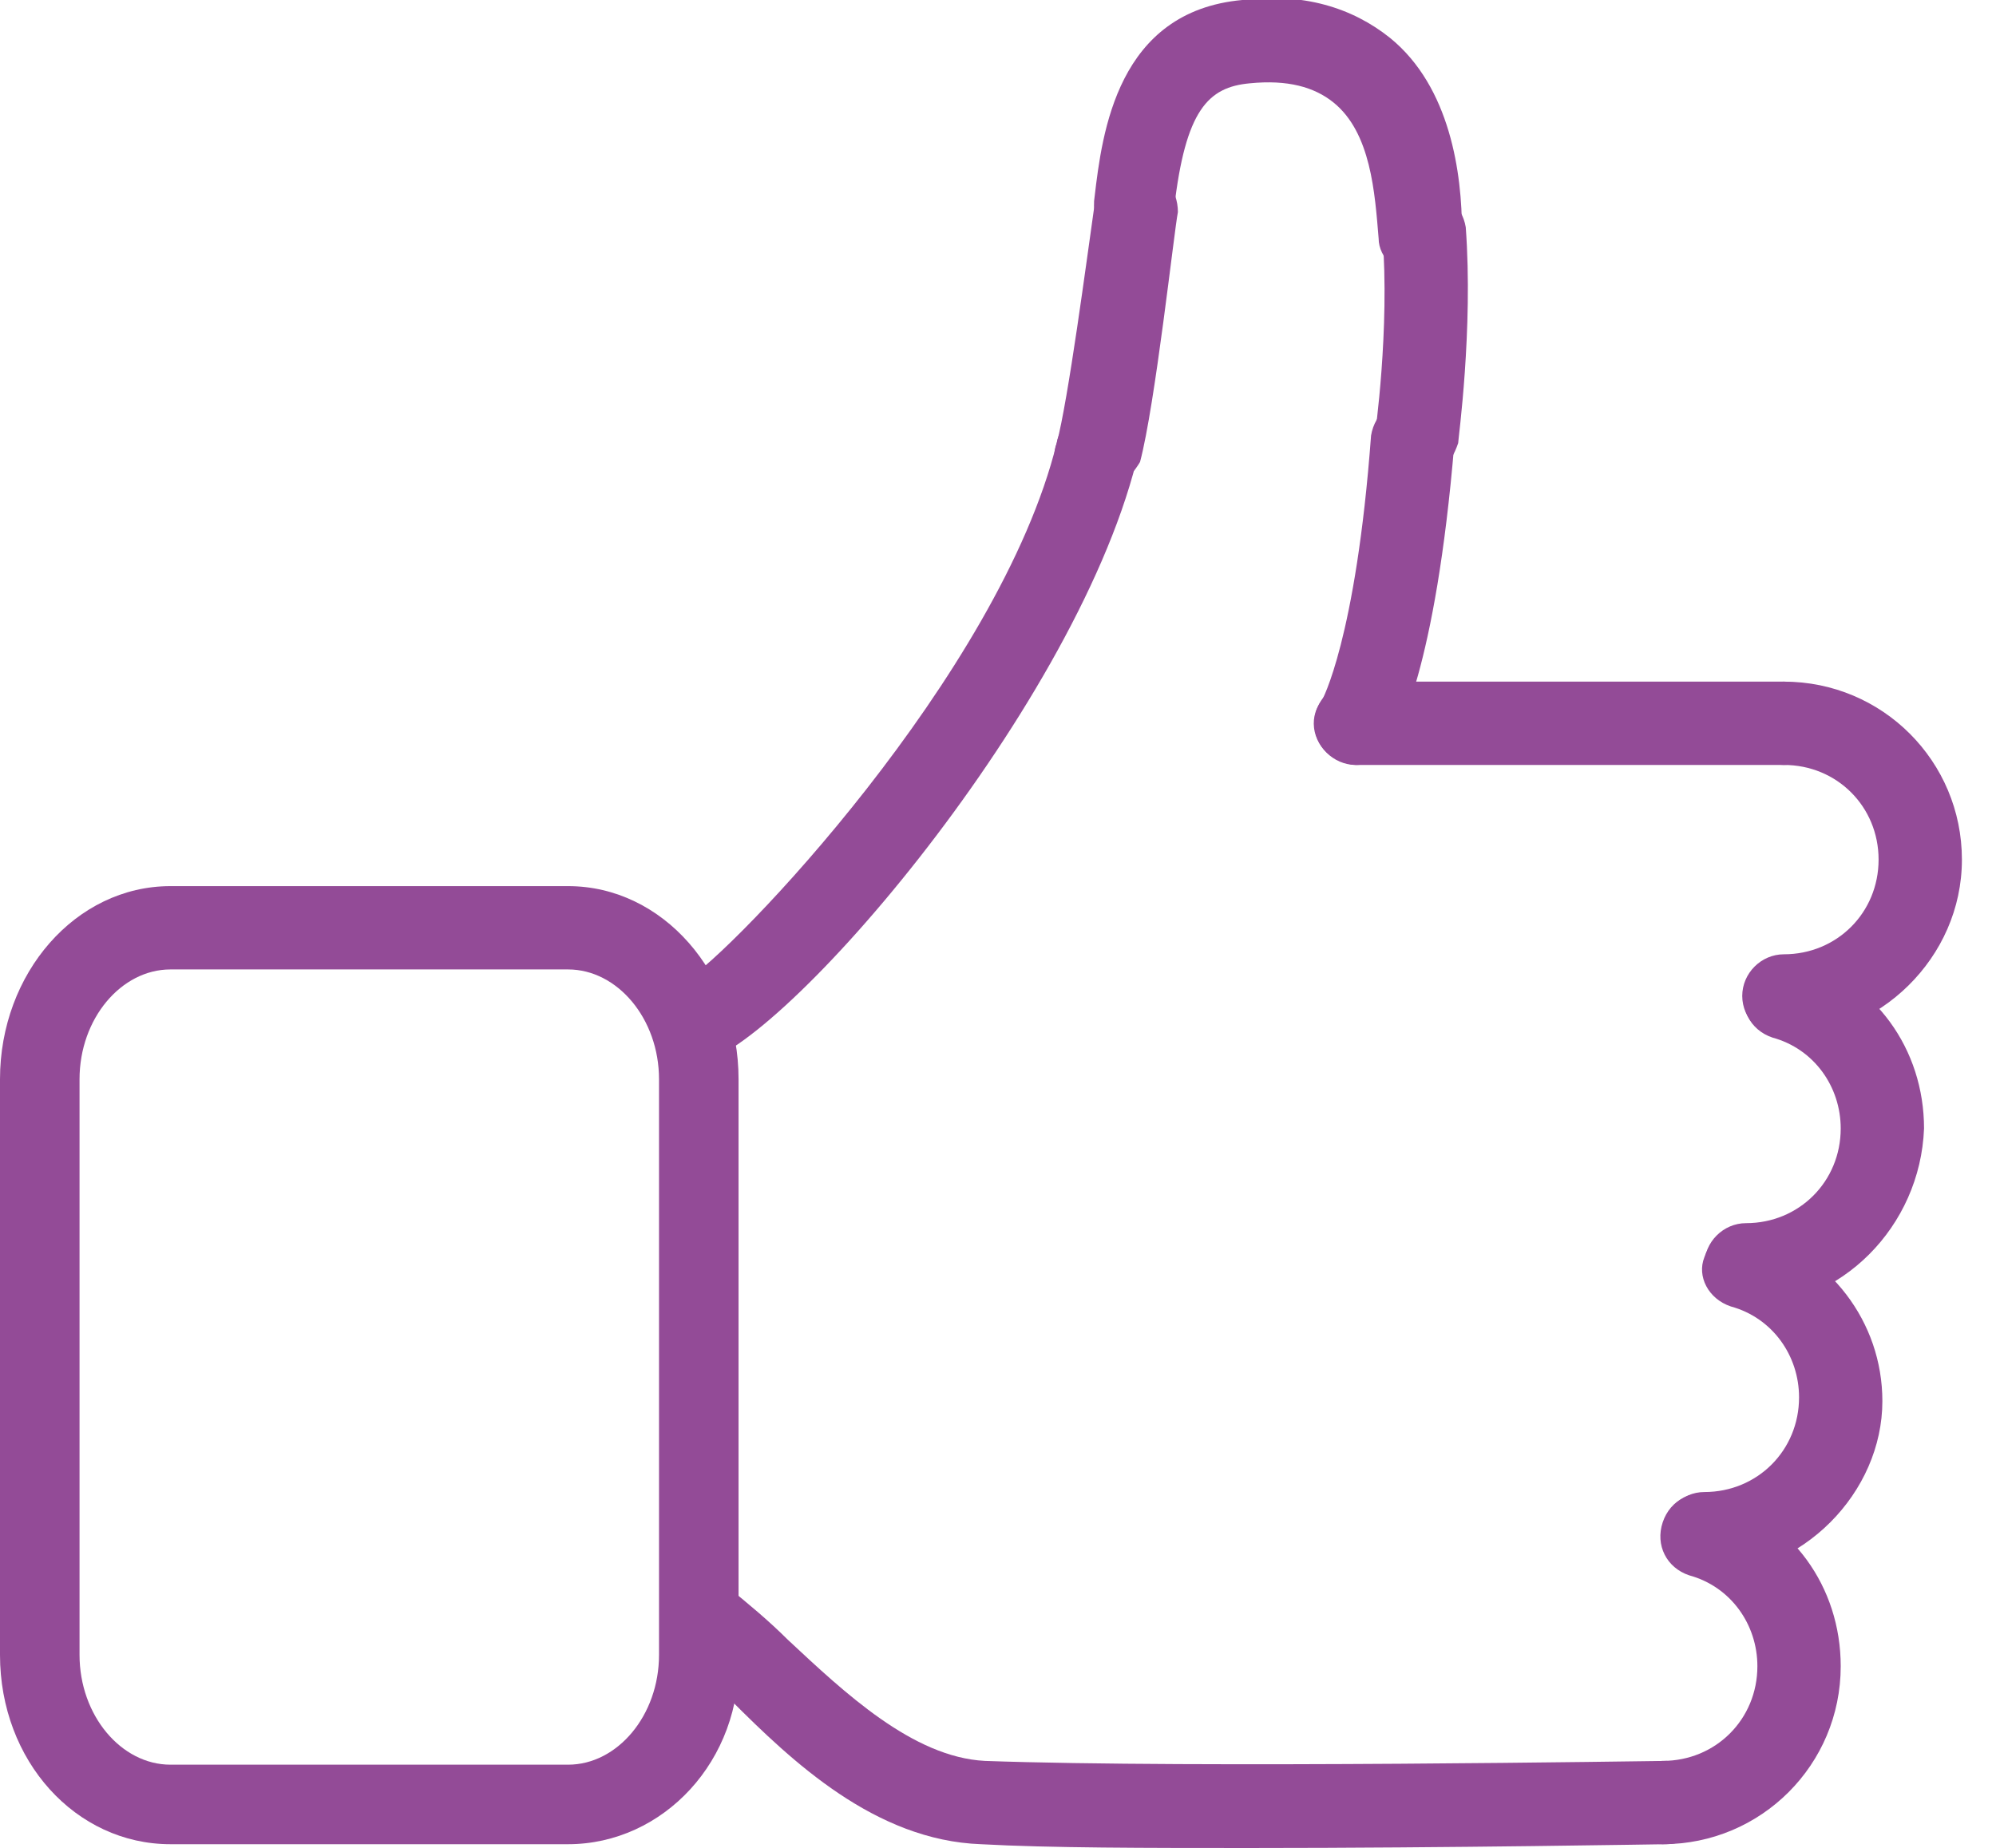
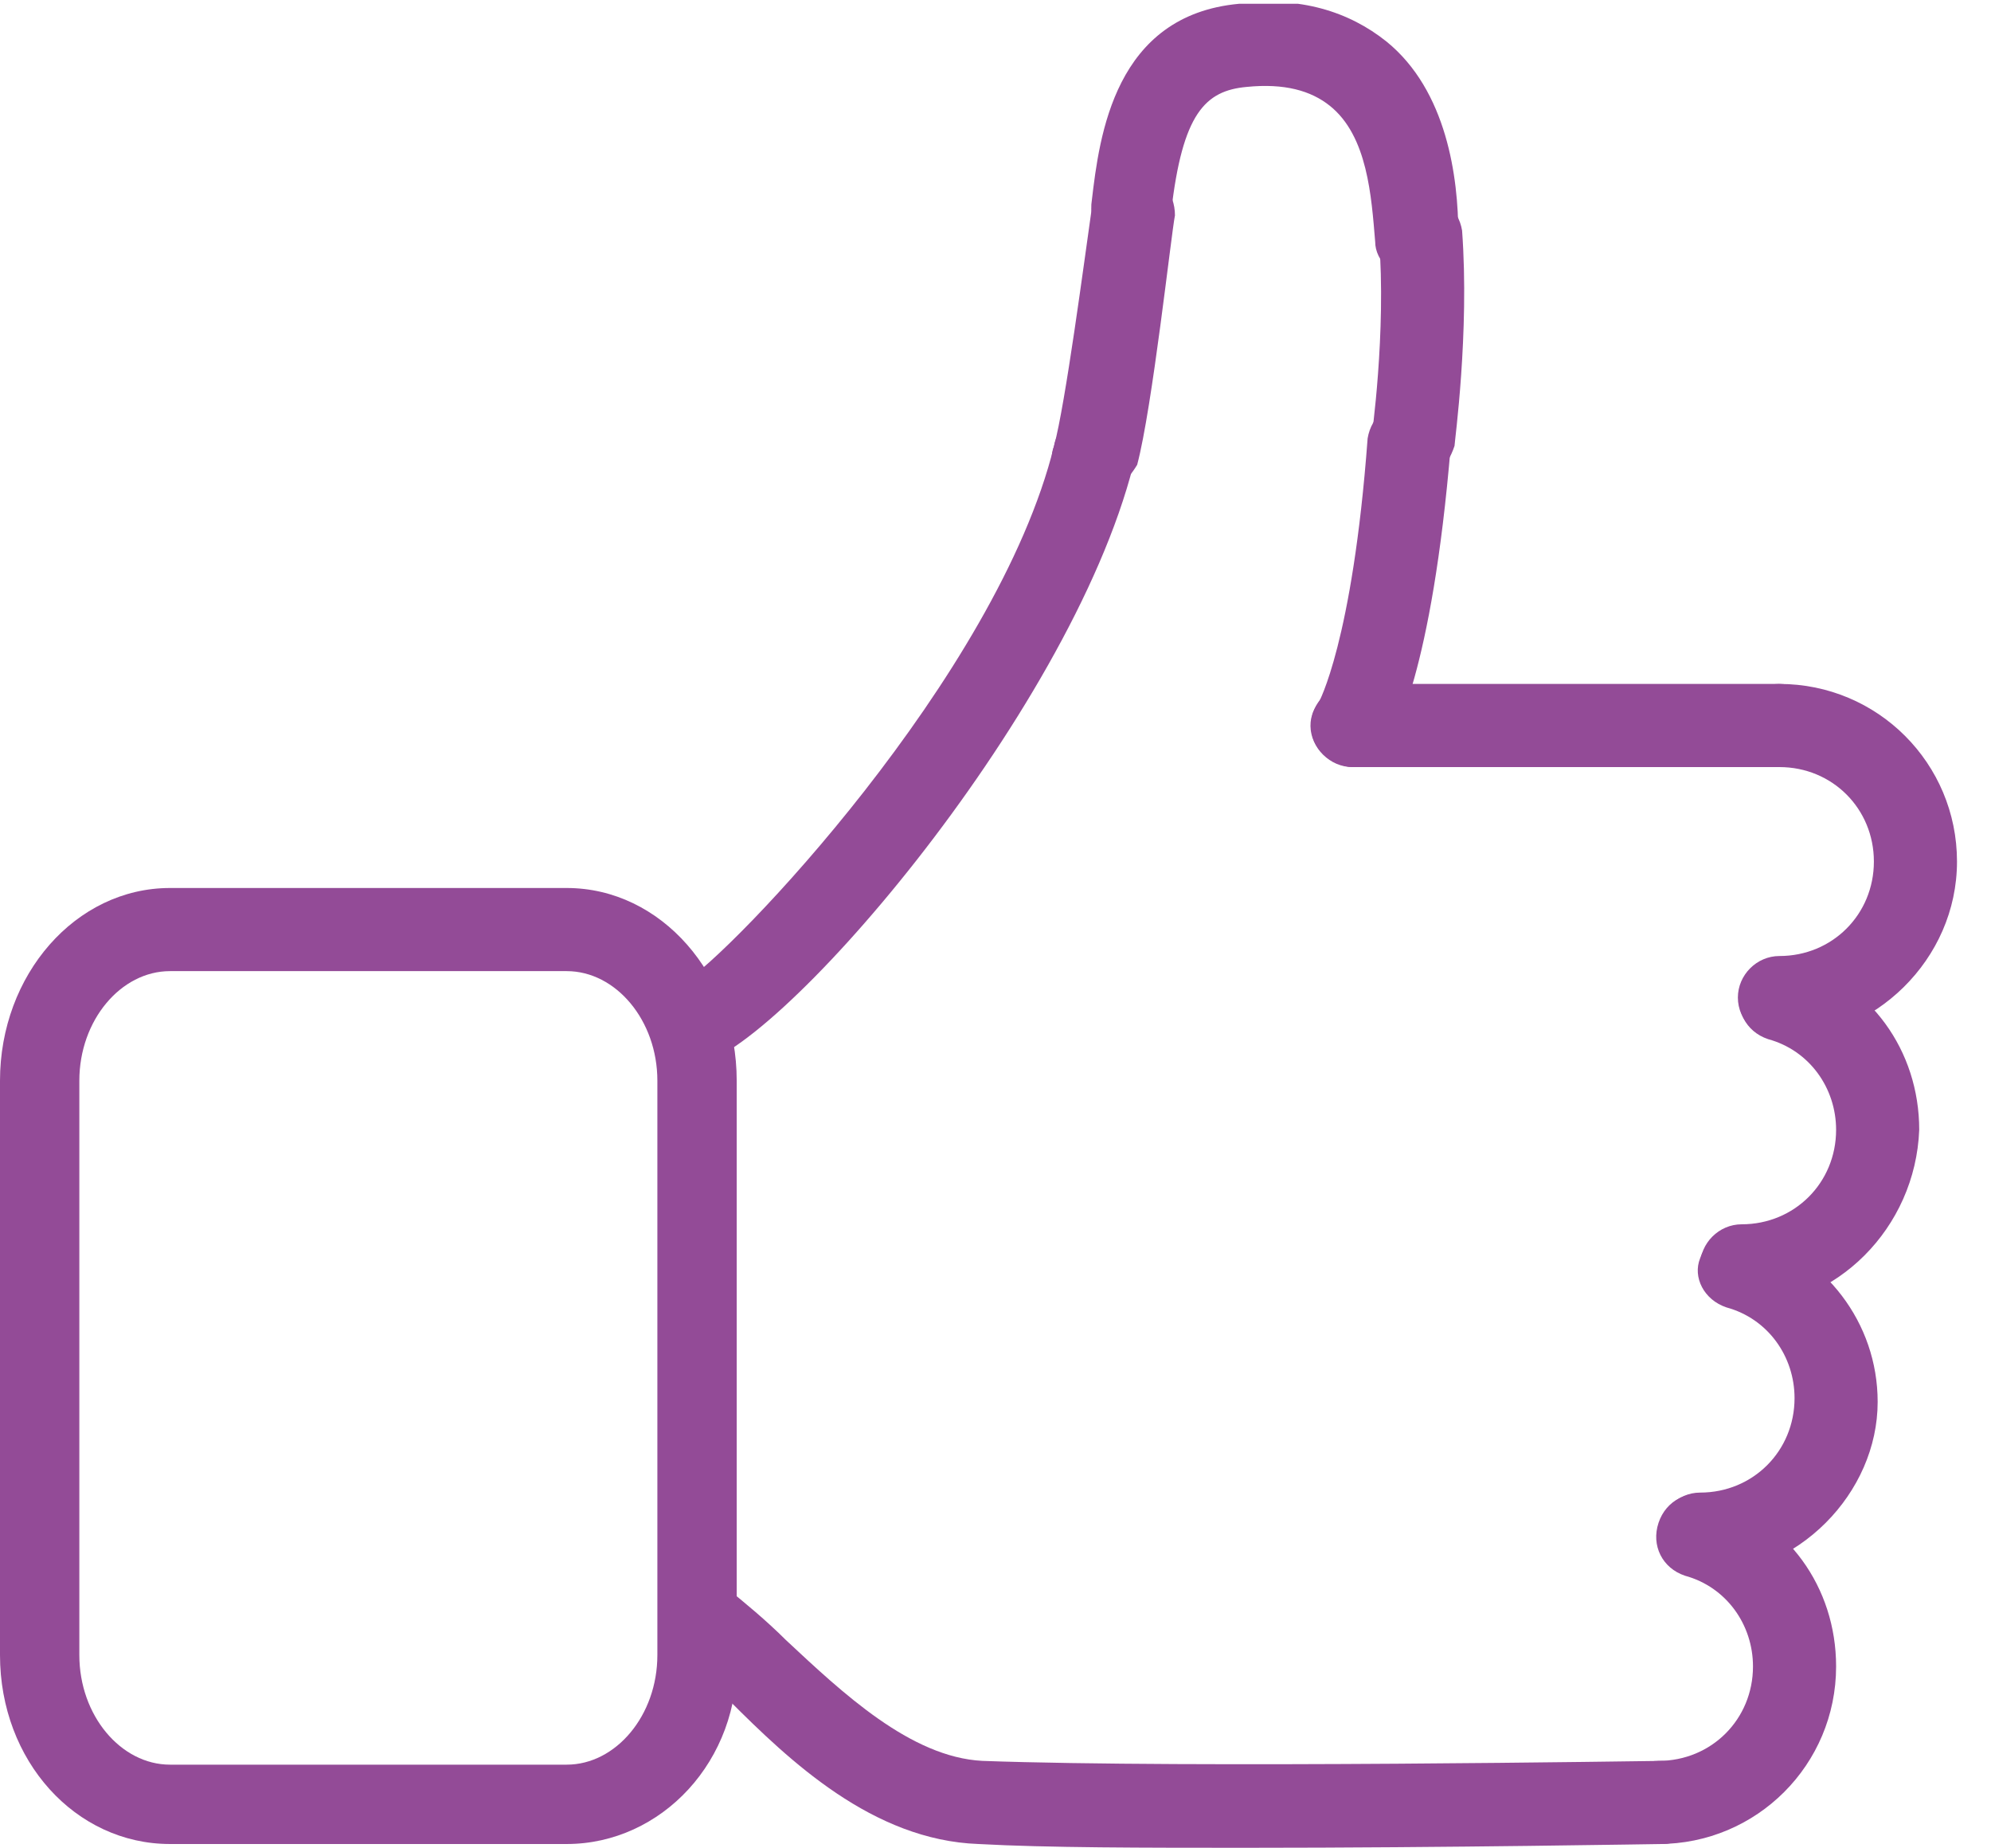
- <svg xmlns="http://www.w3.org/2000/svg" xmlns:xlink="http://www.w3.org/1999/xlink" id="Слой_1" viewBox="0 0 52.7 48.8">
-   <style>
-         .st0,.st1{fill:#934b97}.st1{clip-path:url(#SVGID_2_)}
-     </style>
-   <path class="st0" d="M28.9 13h-.3c-.6-.2-.9-.8-.7-1.3.3-1.1.8-4.9 1-6.3.1-.6.6-1 1.2-1 .6.1 1 .6 1 1.2-.1.5-.6 5.1-1 6.6-.3.5-.7.8-1.2.8zm0 0" />
-   <defs>
-     <path id="SVGID_1_" d="M0 0h52.7v48.8H0z" />
-   </defs>
-   <clipPath id="SVGID_2_">
-     <use xlink:href="#SVGID_1_" overflow="visible" />
-   </clipPath>
-   <path class="st1" d="M37.3 12.7h-.1c-.6-.1-1-.6-.9-1.2 0 0 .4-2.8.2-5.3 0-.6.4-1.1 1-1.2.6 0 1.1.4 1.2 1 .2 2.7-.2 5.6-.2 5.7-.2.6-.6 1-1.2 1zm0 0" />
-   <path class="st1" d="M37.5 7.3c-.6 0-1.1-.5-1.1-1-.1-1.2-.2-2.8-1.2-3.6-.5-.4-1.2-.6-2.2-.5-1.1.1-1.7.7-2 3.3-.1.6-.6 1-1.2.9-.6-.1-1-.6-.9-1.2.2-1.7.6-4.9 3.9-5.2 1.6-.2 2.9.2 3.9 1 1.6 1.3 1.9 3.6 1.9 5.1 0 .7-.4 1.2-1.1 1.2zm0 0" />
-   <path class="st0" d="M47.1 20.2H35.8c-.6 0-1.1-.5-1.1-1.1 0-.6.5-1.1 1.1-1.1h11.3c.6 0 1.1.5 1.1 1.1-.1.6-.5 1.1-1.1 1.1zm0 0" />
-   <path class="st0" d="M47.1 27.4c-.6 0-1.1-.5-1.1-1.1 0-.6.5-1.1 1.1-1.1 1.4 0 2.5-1.1 2.5-2.5s-1.1-2.5-2.5-2.5c-.6 0-1.1-.5-1.1-1.1 0-.6.5-1.1 1.1-1.1 2.6 0 4.7 2.1 4.7 4.7s-2.2 4.7-4.7 4.7zm0 0" />
-   <path class="st0" d="M46.1 34.5c-.6 0-1.1-.5-1.1-1.1 0-.6.5-1.1 1.1-1.1 1.4 0 2.5-1.1 2.5-2.5 0-1.1-.7-2.1-1.8-2.4-.6-.2-.9-.8-.7-1.4.2-.6.8-.9 1.4-.7 2 .6 3.3 2.4 3.3 4.5-.1 2.6-2.2 4.7-4.7 4.7zm0 0" />
-   <path class="st0" d="M45 41.6c-.6 0-1.1-.5-1.1-1.1 0-.6.5-1.1 1.1-1.1 1.4 0 2.5-1.1 2.5-2.5 0-1.1-.7-2.1-1.8-2.4-.6-.2-.9-.8-.7-1.3.2-.6.8-.9 1.3-.7 2 .6 3.4 2.4 3.4 4.5 0 2.4-2.1 4.6-4.7 4.6zm0 0" />
-   <path class="st0" d="M43.9 48.7c-.6 0-1.1-.5-1.1-1.1 0-.6.5-1.1 1.1-1.1 1.4 0 2.5-1.1 2.5-2.5 0-1.1-.7-2.1-1.8-2.4-.6-.2-.9-.8-.7-1.4.2-.6.8-.9 1.4-.7 2 .6 3.3 2.4 3.3 4.5 0 2.6-2.1 4.7-4.7 4.7zm0 0" />
-   <path class="st0" d="M33 48.8c-2.7 0-5.3 0-7.1-.1-2.8-.1-5-2.2-6.6-3.8-.5-.5-1-1-1.4-1.3-.5-.4-.6-1-.2-1.5.3-.5 1-.6 1.5-.2.5.4 1.1.9 1.6 1.4 1.5 1.4 3.3 3.1 5.2 3.2 5.5.2 17.8 0 18 0 .6 0 1.1.5 1.1 1.1 0 .6-.5 1.1-1.1 1.1-.1 0-5.7.1-11 .1zm2.8-28.6c-.2 0-.4-.1-.6-.2-.5-.3-.7-1-.3-1.5 0 0 .9-1.6 1.3-7 .1-.6.6-1 1.2-1 .6.1 1 .6 1 1.2-.5 6-1.5 7.7-1.7 8-.2.3-.5.5-.9.5zm-17.5 7.9c-.6 0-1.1-.5-1.1-1.1 0-.5.4-1 .9-1.1 1.2-.7 8.3-8.1 9.8-14.2.1-.6.7-.9 1.3-.8.6.1.9.7.8 1.3-1.7 6.7-9.7 15.9-11.7 15.9zm0 0" />
-   <path class="st0" d="M15 48.7H4.5c-2.5 0-4.5-2.2-4.5-5V28.5c0-2.8 2-5.1 4.5-5.1H15c2.5 0 4.5 2.3 4.5 5.1v15.2c.1 2.8-2 5-4.5 5zM4.5 25.6c-1.3 0-2.4 1.3-2.4 2.9v15.2c0 1.6 1.1 2.9 2.4 2.9H15c1.3 0 2.4-1.3 2.4-2.9V28.5c0-1.6-1.1-2.9-2.4-2.9H4.5zm0 0" />
+ <svg xmlns="http://www.w3.org/2000/svg" xmlns:xlink="http://www.w3.org/1999/xlink" viewBox="-271 397 52.7 48.9">
+   <path fill="#934B97" d="M-242.1,410.1h-0.3c-0.6-0.2-0.9-0.8-0.7-1.3c0.3-1.1,0.8-4.9,1-6.3c0.1-0.6,0.6-1,1.2-1  c0.6,0.1,1,0.6,1,1.2c-0.1,0.5-0.6,5.1-1,6.6C-241.2,409.8-241.6,410.1-242.1,410.1z" />
+   <g>
+     <defs>
+       <rect id="SVGID_1_" x="-271" y="397.1" width="52.7" height="48.8" />
+     </defs>
+     <clipPath id="SVGID_2_">
+       <use xlink:href="#SVGID_1_" overflow="visible" />
+     </clipPath>
+     <path clip-path="url(#SVGID_2_)" fill="#934B97" d="M-233.7,409.8h-0.1c-0.6-0.1-1-0.6-0.9-1.2c0,0,0.4-2.8,0.2-5.3   c0-0.6,0.4-1.1,1-1.2c0.6,0,1.1,0.4,1.2,1c0.2,2.7-0.2,5.6-0.2,5.7C-232.7,409.4-233.1,409.8-233.7,409.8z" />
+   </g>
+   <g>
+     <defs>
+       <rect id="SVGID_3_" x="-271" y="397.1" width="52.7" height="48.8" />
+     </defs>
+     <clipPath id="SVGID_4_">
+       <use xlink:href="#SVGID_3_" overflow="visible" />
+     </clipPath>
+     <path clip-path="url(#SVGID_4_)" fill="#934B97" d="M-233.5,404.4c-0.6,0-1.1-0.5-1.1-1c-0.1-1.2-0.2-2.8-1.2-3.6   c-0.5-0.4-1.2-0.6-2.2-0.5c-1.1,0.1-1.7,0.7-2,3.3c-0.1,0.6-0.6,1-1.2,0.9c-0.6-0.1-1-0.6-0.9-1.2c0.2-1.7,0.6-4.9,3.9-5.2   c1.6-0.2,2.9,0.2,3.9,1c1.6,1.3,1.9,3.6,1.9,5.1C-232.4,403.9-232.8,404.4-233.5,404.4z" />
+   </g>
+   <path fill="#934B97" d="M-223.9,417.3h-11.3c-0.6,0-1.1-0.5-1.1-1.1s0.5-1.1,1.1-1.1h11.3c0.6,0,1.1,0.5,1.1,1.1  C-222.9,416.8-223.3,417.3-223.9,417.3z" />
+   <path fill="#934B97" d="M-223.9,424.5c-0.6,0-1.1-0.5-1.1-1.1c0-0.6,0.5-1.1,1.1-1.1c1.4,0,2.5-1.1,2.5-2.5c0-1.4-1.1-2.5-2.5-2.5  c-0.6,0-1.1-0.5-1.1-1.1s0.5-1.1,1.1-1.1c2.6,0,4.7,2.1,4.7,4.7C-219.2,422.4-221.4,424.5-223.9,424.5z" />
+   <path fill="#934B97" d="M-224.9,431.6c-0.6,0-1.1-0.5-1.1-1.1c0-0.6,0.5-1.1,1.1-1.1c1.4,0,2.5-1.1,2.5-2.5c0-1.1-0.7-2.1-1.8-2.4  c-0.6-0.2-0.9-0.8-0.7-1.4c0.2-0.6,0.8-0.9,1.4-0.7c2,0.6,3.3,2.4,3.3,4.5C-220.3,429.5-222.4,431.6-224.9,431.6z" />
+   <path fill="#934B97" d="M-226,438.7c-0.6,0-1.1-0.5-1.1-1.1s0.5-1.1,1.1-1.1c1.4,0,2.5-1.1,2.5-2.5c0-1.1-0.7-2.1-1.8-2.4  c-0.6-0.2-0.9-0.8-0.7-1.3c0.2-0.6,0.8-0.9,1.3-0.7c2,0.6,3.4,2.4,3.4,4.5C-221.3,436.5-223.4,438.7-226,438.7z" />
+   <path fill="#934B97" d="M-227.1,445.8c-0.6,0-1.1-0.5-1.1-1.1s0.5-1.1,1.1-1.1c1.4,0,2.5-1.1,2.5-2.5c0-1.1-0.7-2.1-1.8-2.4  c-0.6-0.2-0.9-0.8-0.7-1.4c0.2-0.6,0.8-0.9,1.4-0.7c2,0.6,3.3,2.4,3.3,4.5C-222.4,443.7-224.5,445.8-227.1,445.8z" />
+   <path fill="#934B97" d="M-238,445.9c-2.7,0-5.3,0-7.1-0.1c-2.8-0.1-5-2.2-6.6-3.8c-0.5-0.5-1-1-1.4-1.3c-0.5-0.4-0.6-1-0.2-1.5  c0.3-0.5,1-0.6,1.5-0.2c0.5,0.4,1.1,0.9,1.6,1.4c1.5,1.4,3.3,3.1,5.2,3.2c5.5,0.2,17.8,0,18,0c0.6,0,1.1,0.5,1.1,1.1  s-0.5,1.1-1.1,1.1C-227.1,445.8-232.7,445.9-238,445.9z M-235.2,417.3c-0.2,0-0.4-0.1-0.6-0.2c-0.5-0.3-0.7-1-0.3-1.5  c0,0,0.9-1.6,1.3-7c0.1-0.6,0.6-1,1.2-1c0.6,0.1,1,0.6,1,1.2c-0.5,6-1.5,7.7-1.7,8C-234.5,417.1-234.8,417.3-235.2,417.3z   M-252.7,425.2c-0.6,0-1.1-0.5-1.1-1.1c0-0.5,0.4-1,0.9-1.1c1.2-0.7,8.3-8.1,9.8-14.2c0.1-0.6,0.7-0.9,1.3-0.8  c0.6,0.1,0.9,0.7,0.8,1.3C-242.7,416-250.7,425.2-252.7,425.2z" />
+   <path fill="#934B97" d="M-256,445.8h-10.5c-2.5,0-4.5-2.2-4.5-5v-15.2c0-2.8,2-5.1,4.5-5.1h10.5c2.5,0,4.5,2.3,4.5,5.1v15.2  C-251.4,443.6-253.5,445.8-256,445.8z M-266.5,422.7c-1.3,0-2.4,1.3-2.4,2.9v15.2c0,1.6,1.1,2.9,2.4,2.9h10.5c1.3,0,2.4-1.3,2.4-2.9  v-15.2c0-1.6-1.1-2.9-2.4-2.9H-266.5z" />
</svg>
